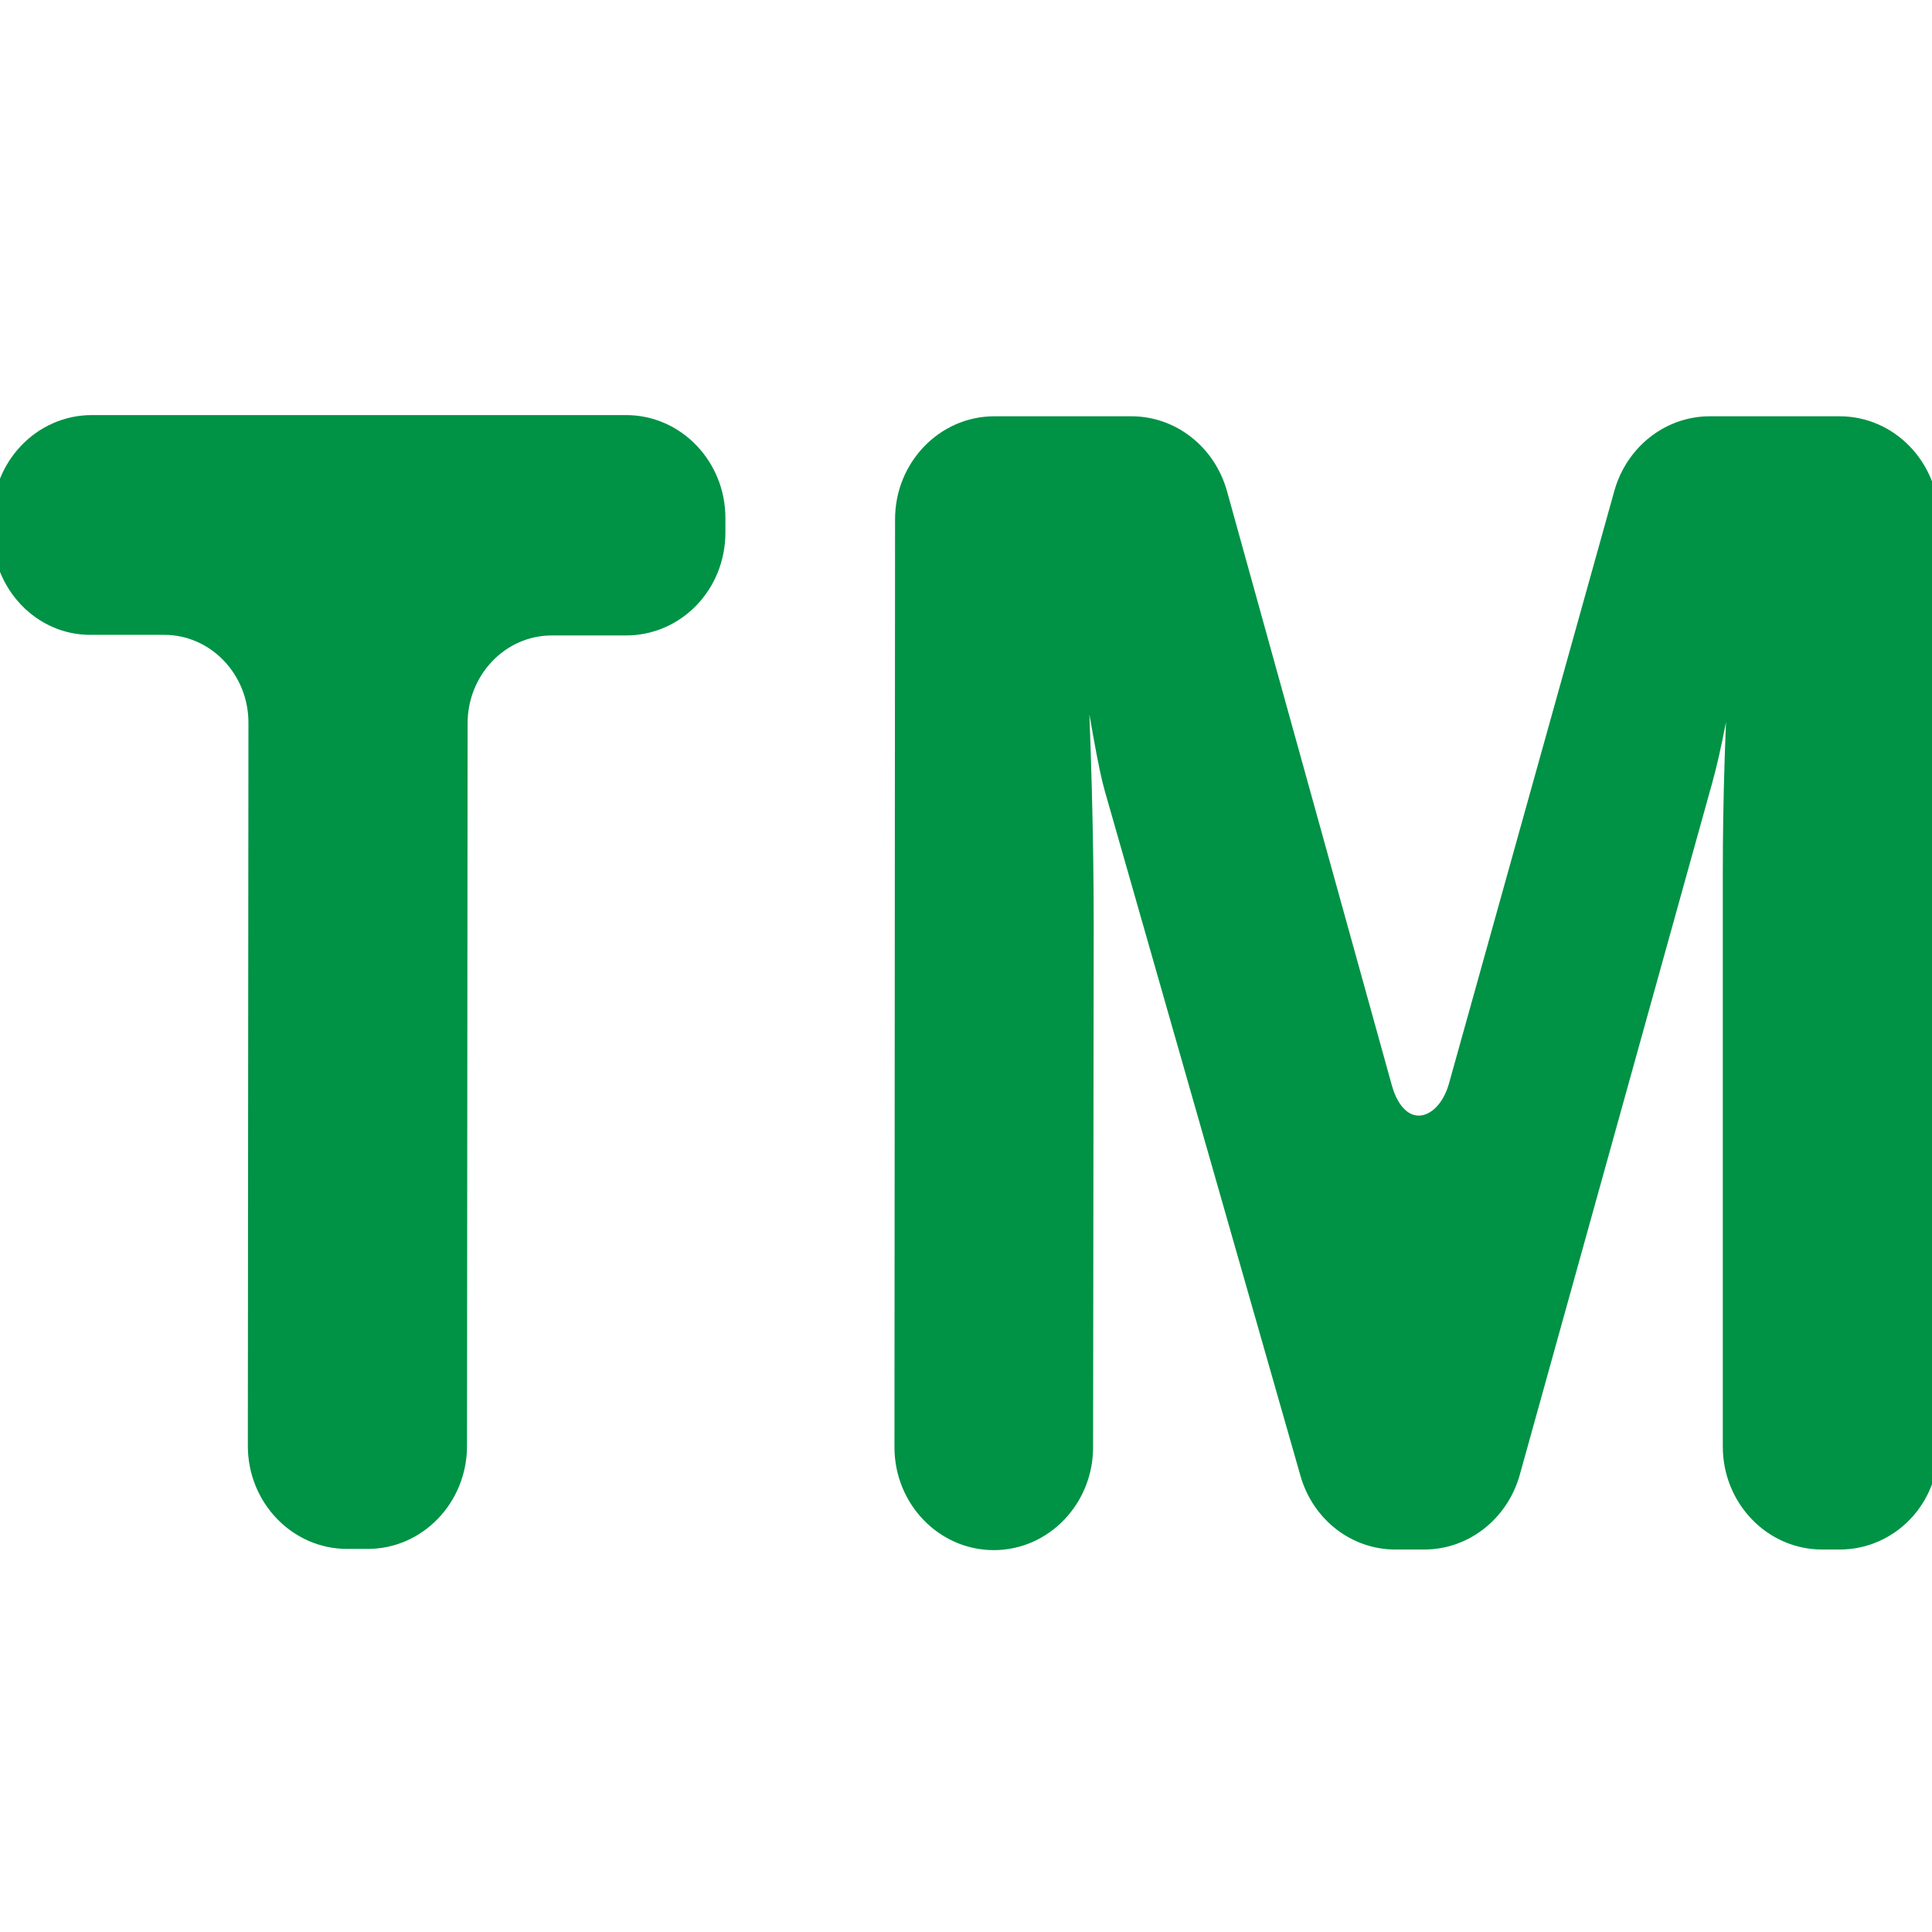
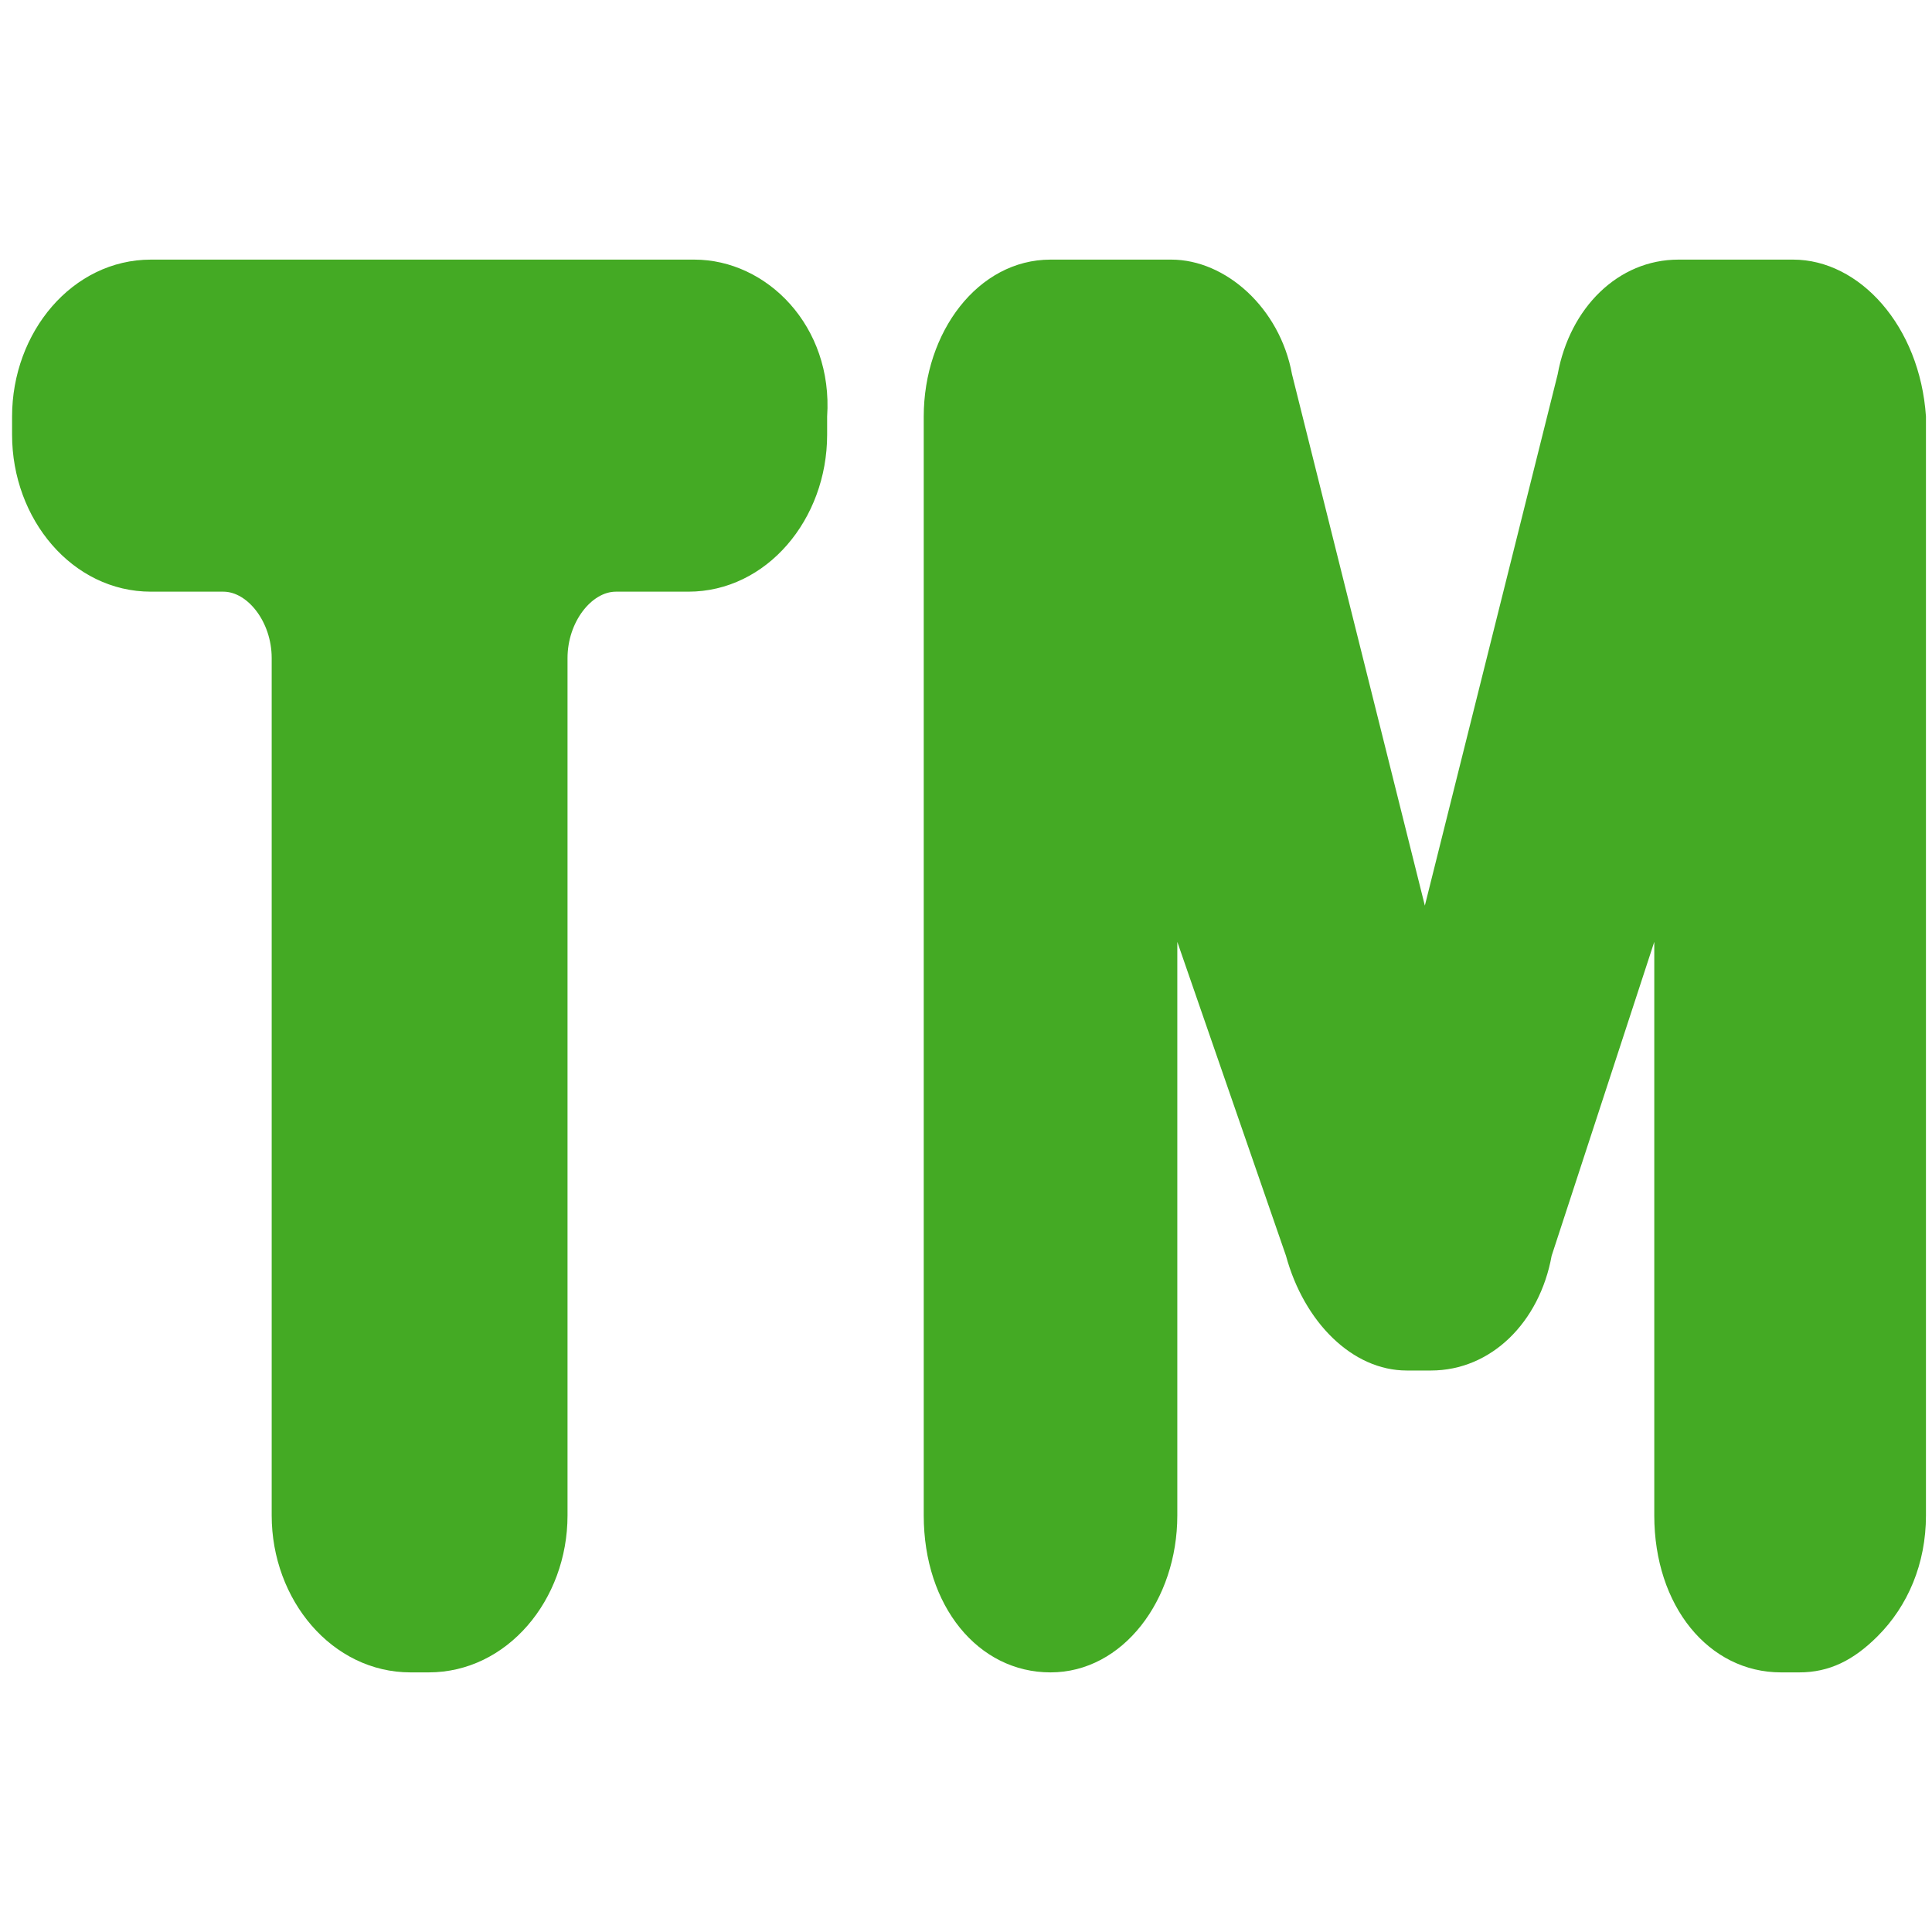
<svg xmlns="http://www.w3.org/2000/svg" version="1.1" id="Слой_1" x="0px" y="0px" viewBox="0 0 32 32" style="enable-background:new 0 0 32 32;" xml:space="preserve">
  <style type="text/css">
- 	.st0{fill:#009245;stroke:#009245;stroke-width:0.25;stroke-miterlimit:10;}
+ 	.st0{fill:#44AA24;}
</style>
  <g>
-     <path class="st0" d="M10.37,10.4l-1.23,0c-0.84,0-1.52,0.71-1.52,1.58L7.61,23.95c0,0.87-0.68,1.58-1.52,1.58l-0.34,0   c-0.84,0-1.52-0.71-1.52-1.58l0.01-11.98c0-0.87-0.68-1.58-1.52-1.58l-1.21,0C0.68,10.4,0,9.69,0,8.82l0-0.24C0,7.71,0.68,7,1.52,7   l8.85,0c0.84,0,1.52,0.71,1.52,1.58l0,0.24C11.89,9.7,11.21,10.4,10.37,10.4z" />
-     <path class="st0" d="M30.47,25.54l-0.29,0c-0.84,0-1.52-0.71-1.52-1.58l0-9.51c0-1.2,0.04-2.52,0.13-3.97h-0.08   c-0.17,1.14-0.33,1.95-0.47,2.45L25.05,24.4c-0.19,0.67-0.78,1.14-1.46,1.14l-0.48,0c-0.67,0-1.26-0.46-1.45-1.13l-3.24-11.34   c-0.1-0.34-0.25-1.2-0.47-2.58h-0.09c0.09,1.83,0.13,3.43,0.13,4.81l-0.01,8.67c0,0.87-0.68,1.58-1.52,1.58h0   c-0.84,0-1.52-0.71-1.52-1.58l0.01-15.37c0-0.87,0.68-1.58,1.52-1.58l2.27,0c0.68,0,1.27,0.47,1.46,1.14l2.73,9.84   c0.24,0.88,0.98,0.73,1.19-0.02l2.74-9.82c0.19-0.67,0.78-1.14,1.46-1.14l2.15,0c0.84,0,1.52,0.71,1.52,1.58l-0.01,15.37   C31.99,24.84,31.31,25.54,30.47,25.54z" />
+     <path class="st0" d="M6.8,27.4c-1.1,0-1.9-1-1.9-2.2l0-14.2c0-0.8-0.5-1.5-1.2-1.5H2.5c-0.5,0-1-0.2-1.4-0.7   c-0.3-0.4-0.5-1-0.5-1.6V6.9c0-1.2,0.9-2.2,1.9-2.2h8.9c1.1,0,1.9,1,1.9,2.2v0.3c0,1.2-0.9,2.2-1.9,2.2h-1.2   c-0.6,0-1.2,0.7-1.2,1.5l0,14.2c0,1.2-0.9,2.2-1.9,2.2H6.8z" />
+     <path class="st0" d="M11.5,5C12.3,5,13,5.8,13,6.9v0.3c0,1-0.7,1.9-1.5,1.9h-1.2c-0.8,0-1.5,0.8-1.5,1.9l0,14.2   c0,1-0.7,1.9-1.5,1.9H6.8c-0.8,0-1.5-0.8-1.5-1.9l0-14.2c0-1-0.7-1.9-1.5-1.9H2.5c0,0,0,0,0,0C1.7,9,1,8.2,1,7.2V6.9   C1,5.8,1.7,5,2.5,5H11.5 M11.5,4.3H2.5c-1.3,0-2.3,1.2-2.3,2.6v0.3c0,1.4,1,2.6,2.3,2.6l1.2,0c0.4,0,0.8,0.5,0.8,1.1l0,14.2   c0,1.4,1,2.6,2.3,2.6h0.3c1.3,0,2.3-1.2,2.3-2.6l0-14.2c0-0.6,0.4-1.1,0.8-1.1h1.2c1.3,0,2.3-1.2,2.3-2.6V6.9   C13.8,5.4,12.7,4.3,11.5,4.3L11.5,4.3z" />
+   </g>
+   <g>
+     <path class="st0" d="M17.3,27.4c-0.9,0-1.7-1-1.7-2.2l0-18.2c0-1.2,0.8-2.2,1.7-2.2h2c0.8,0,1.4,0.7,1.7,1.6l2.4,9.7   c0.1,0.3,0.1,0.4,0.2,0.4c0,0,0.1-0.2,0.1-0.4l2.4-9.7c0.2-1,0.9-1.6,1.6-1.6h1.9c0.9,0,1.7,1,1.7,2.2l0,18.2   c0,0.7-0.2,1.3-0.7,1.8c-0.3,0.3-0.7,0.5-1,0.5h-0.3c-0.9,0-1.7-1-1.7-2.2c0,0,0-11.7,0-11.9l-2.4,7.5c-0.2,0.9-0.9,1.6-1.6,1.6   h-0.4c-0.8,0-1.4-0.7-1.6-1.6L19,13.3c0,0.5,0,1,0,1.5l0,10.3C19,26.4,18.3,27.4,17.3,27.4z" />
+     <path class="st0" d="M29.7,5C30.4,5,31,5.9,31,6.9l0,18.2c0,1-0.6,1.9-1.3,1.9h-0.3c-0.7,0-1.3-0.8-1.3-1.9V13.8c0-1.4,0-3,0.1-4.7   h-0.1c-0.1,1.4-0.3,2.3-0.4,2.9l-2.8,8.6c-0.2,0.8-0.7,1.4-1.3,1.4h-0.4c-0.6,0-1.1-0.5-1.3-1.3l-2.9-8.4c-0.1-0.4-0.2-1.4-0.4-3.1   h-0.1c0.1,2.2,0.1,4.1,0.1,5.7l0,10.3c0,1-0.6,1.9-1.3,1.9c-0.7,0-1.3-0.8-1.3-1.9l0-18.2c0-1,0.6-1.9,1.3-1.9h2   c0.6,0,1.1,0.6,1.3,1.4L23,16c0.1,0.5,0.3,0.7,0.5,0.7c0.2,0,0.4-0.3,0.5-0.7l2.4-9.6C26.7,5.6,27.2,5,27.8,5H29.7 M29.7,4.3h-1.9   c-1,0-1.8,0.8-2,1.9L23.6,15l-2.2-8.8c-0.2-1.1-1.1-1.9-2-1.9h-2c-1.2,0-2.1,1.2-2.1,2.6l0,18.2c0,1.5,0.9,2.6,2.1,2.6   c1.2,0,2.1-1.2,2.1-2.6l0-9.5l1.8,5.2c0.3,1.1,1.1,1.9,2,1.9h0.4c1,0,1.8-0.8,2-1.9l1.7-5.2v9.5c0,1.5,0.9,2.6,2.1,2.6h0.3   c0.5,0,0.9-0.2,1.3-0.6c0.5-0.5,0.8-1.2,0.8-2l0-18.2C31.8,5.4,30.8,4.3,29.7,4.3L29.7,4.3z" />
  </g>
</svg>
